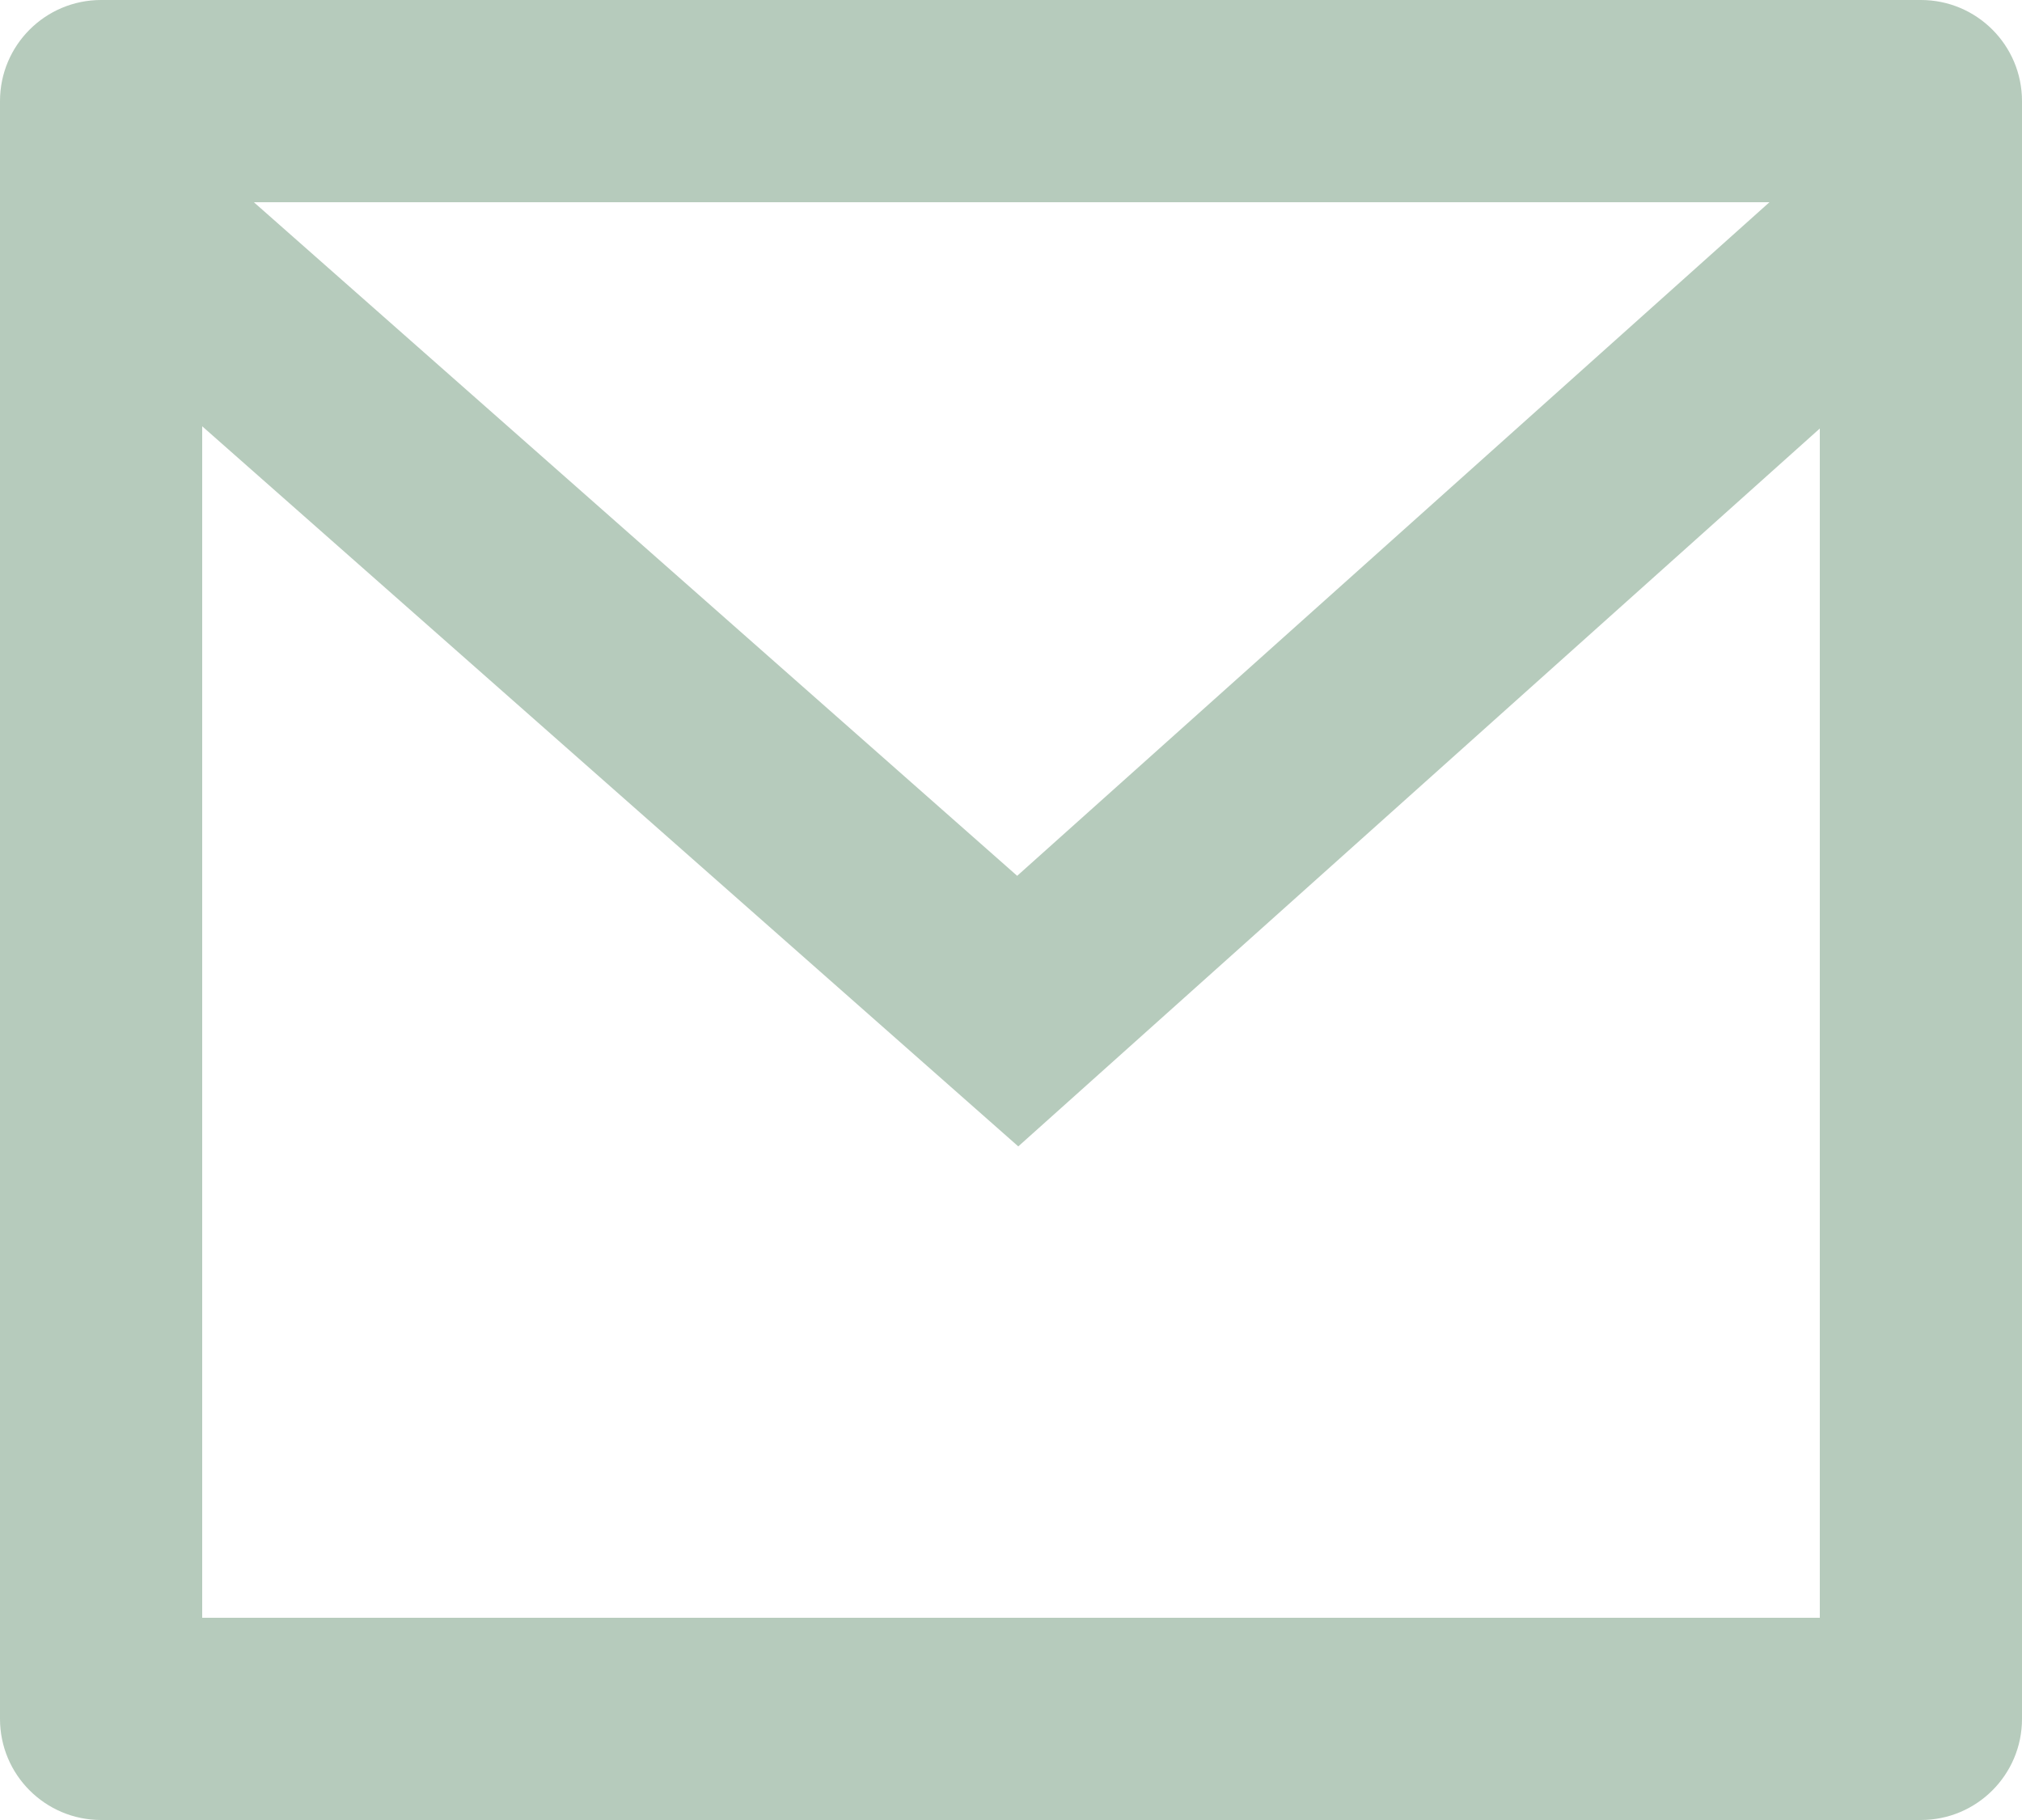
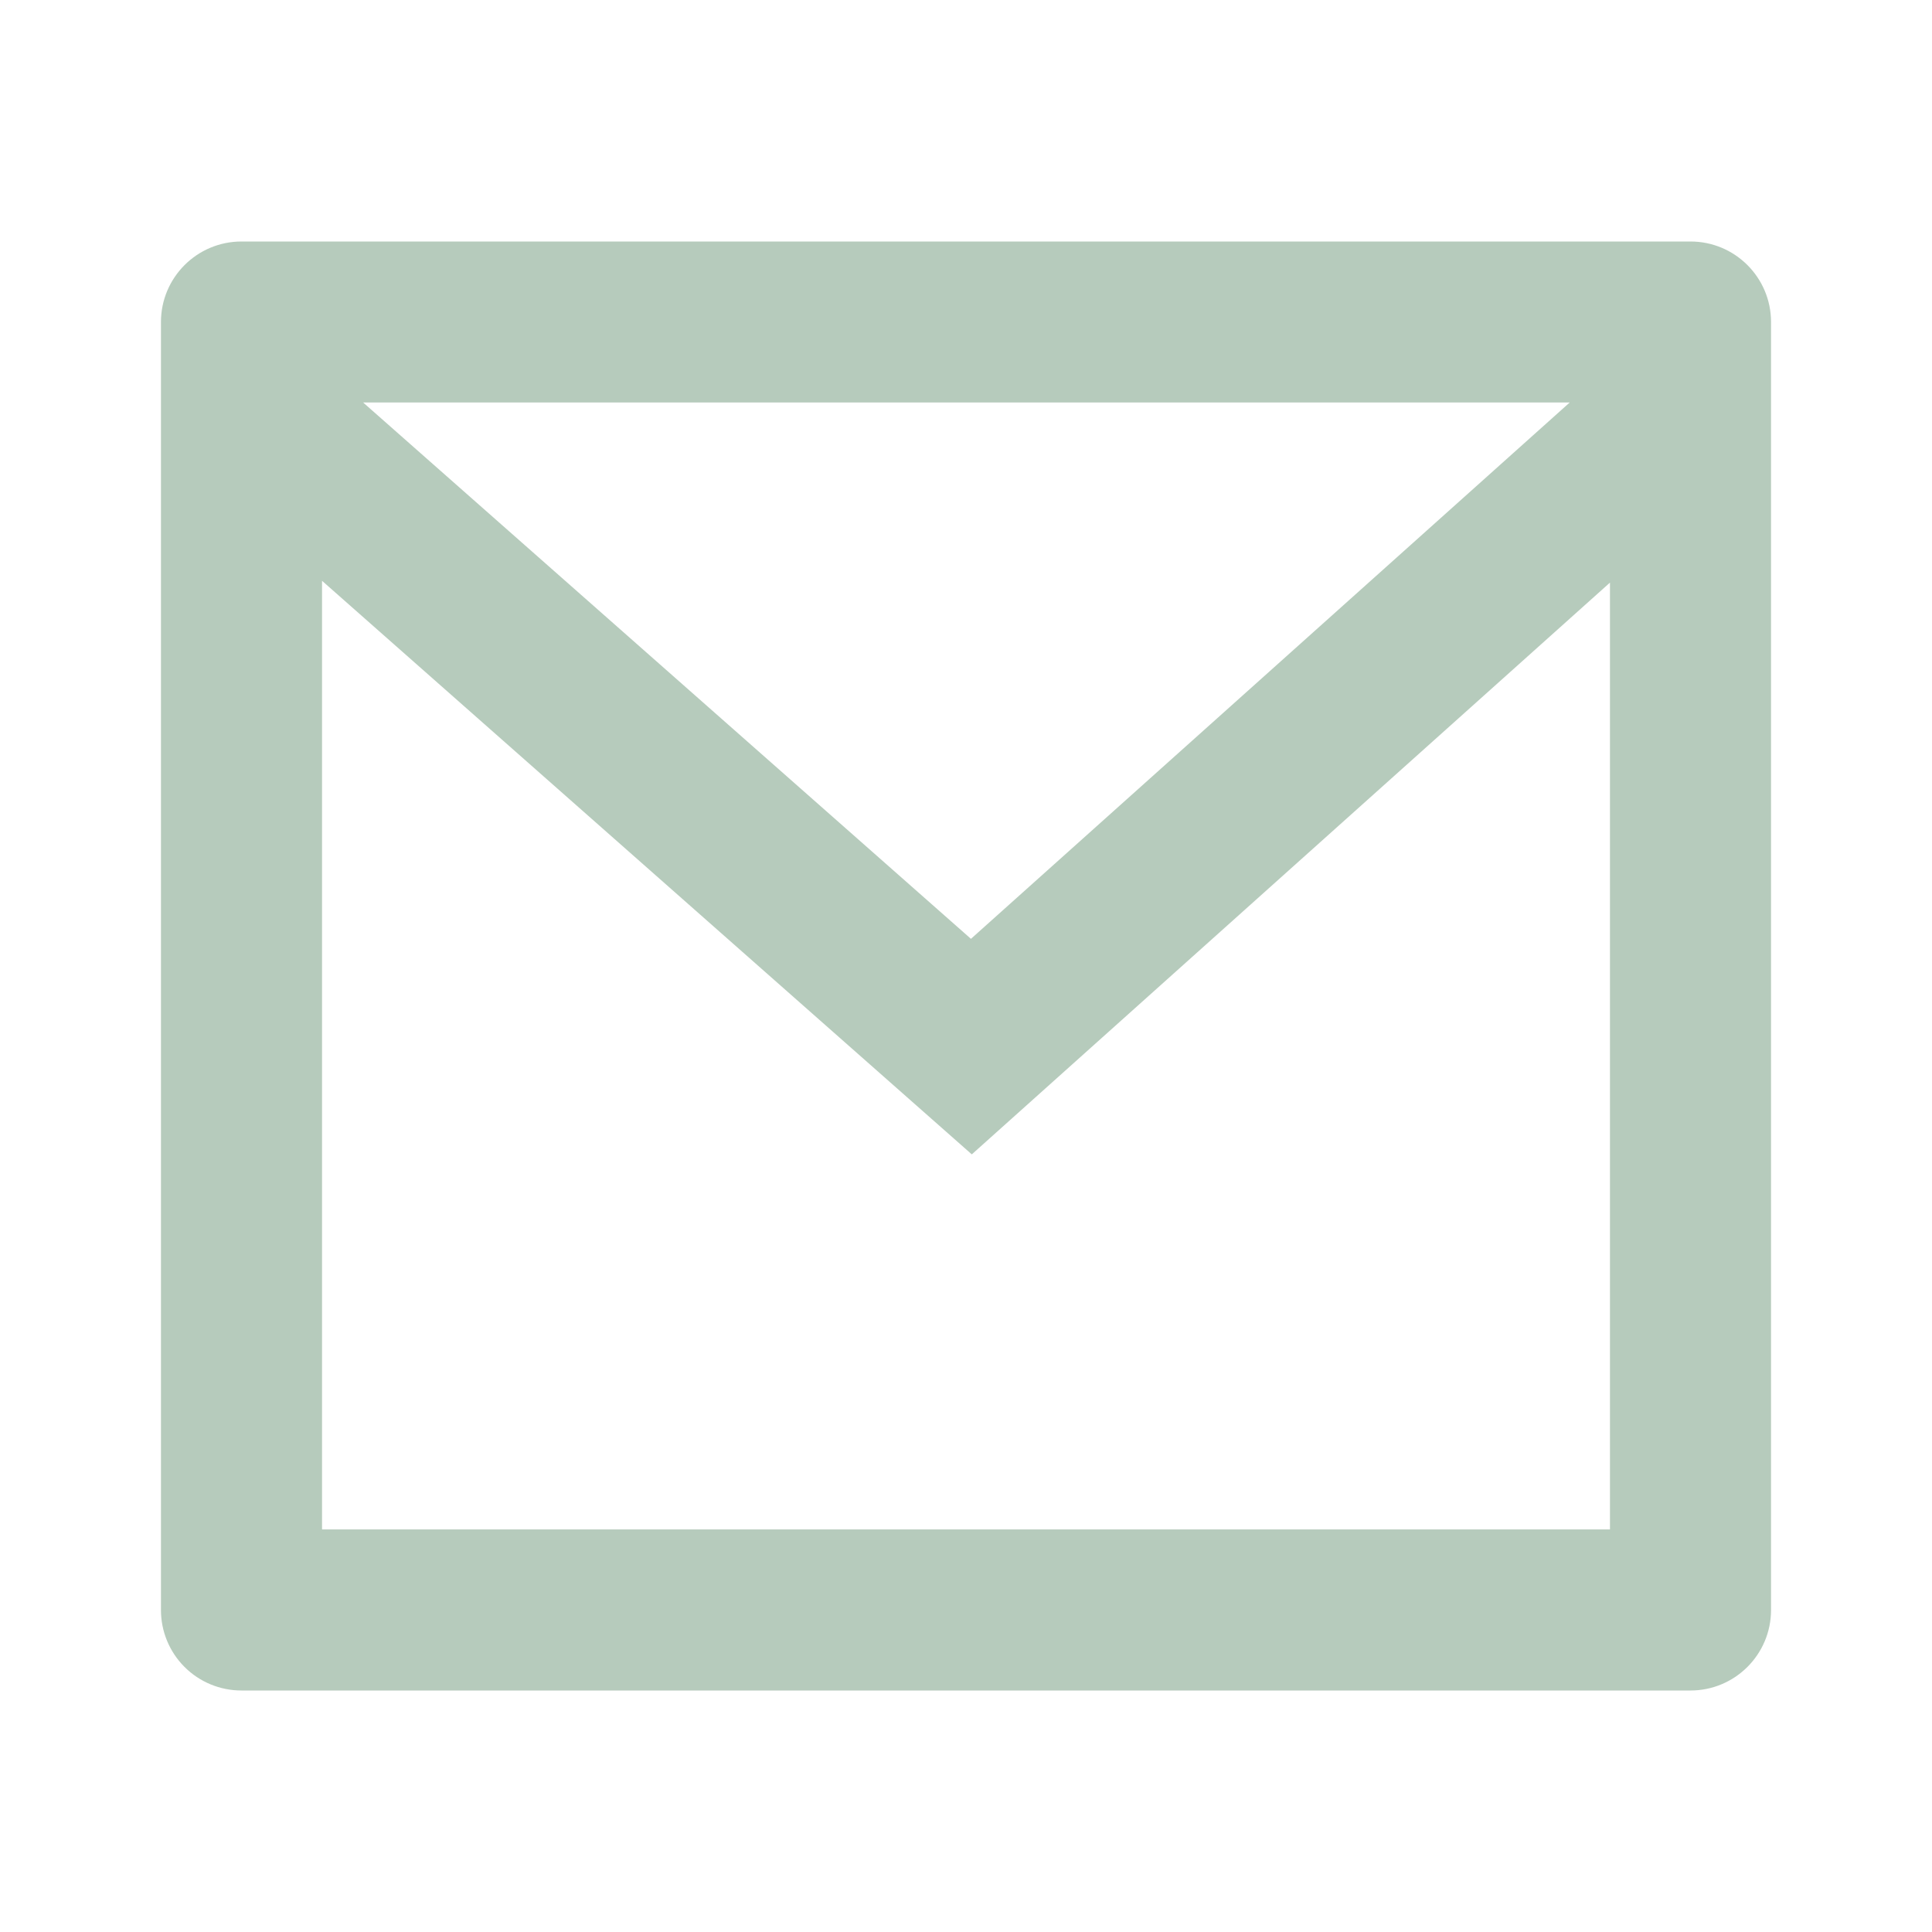
- <svg xmlns="http://www.w3.org/2000/svg" width="20" height="18" fill="none">
-   <path d="M1 0h18a1 1 0 011 1v16a1 1 0 01-1 1H1a1 1 0 01-1-1V1a1 1 0 011-1zm17 4.238l-7.928 7.1L2 4.216V16h16V4.238zM2.511 2l7.55 6.662L17.502 2H2.511z" fill="#B6CBBC" />
+ <svg xmlns="http://www.w3.org/2000/svg" width="16" height="16" fill="none">
+   <path d="M2 2h12a.667.667 0 01.667.667v10.666A.667.667 0 0114 14H2a.666.666 0 01-.667-.667V2.667A.667.667 0 012 2zm11.333 2.825L8.048 9.56 2.667 4.81v7.856h10.666V4.825zM3.007 3.333l5.034 4.442L13 3.333H3.007z" fill="#B6CBBC" />
</svg>
